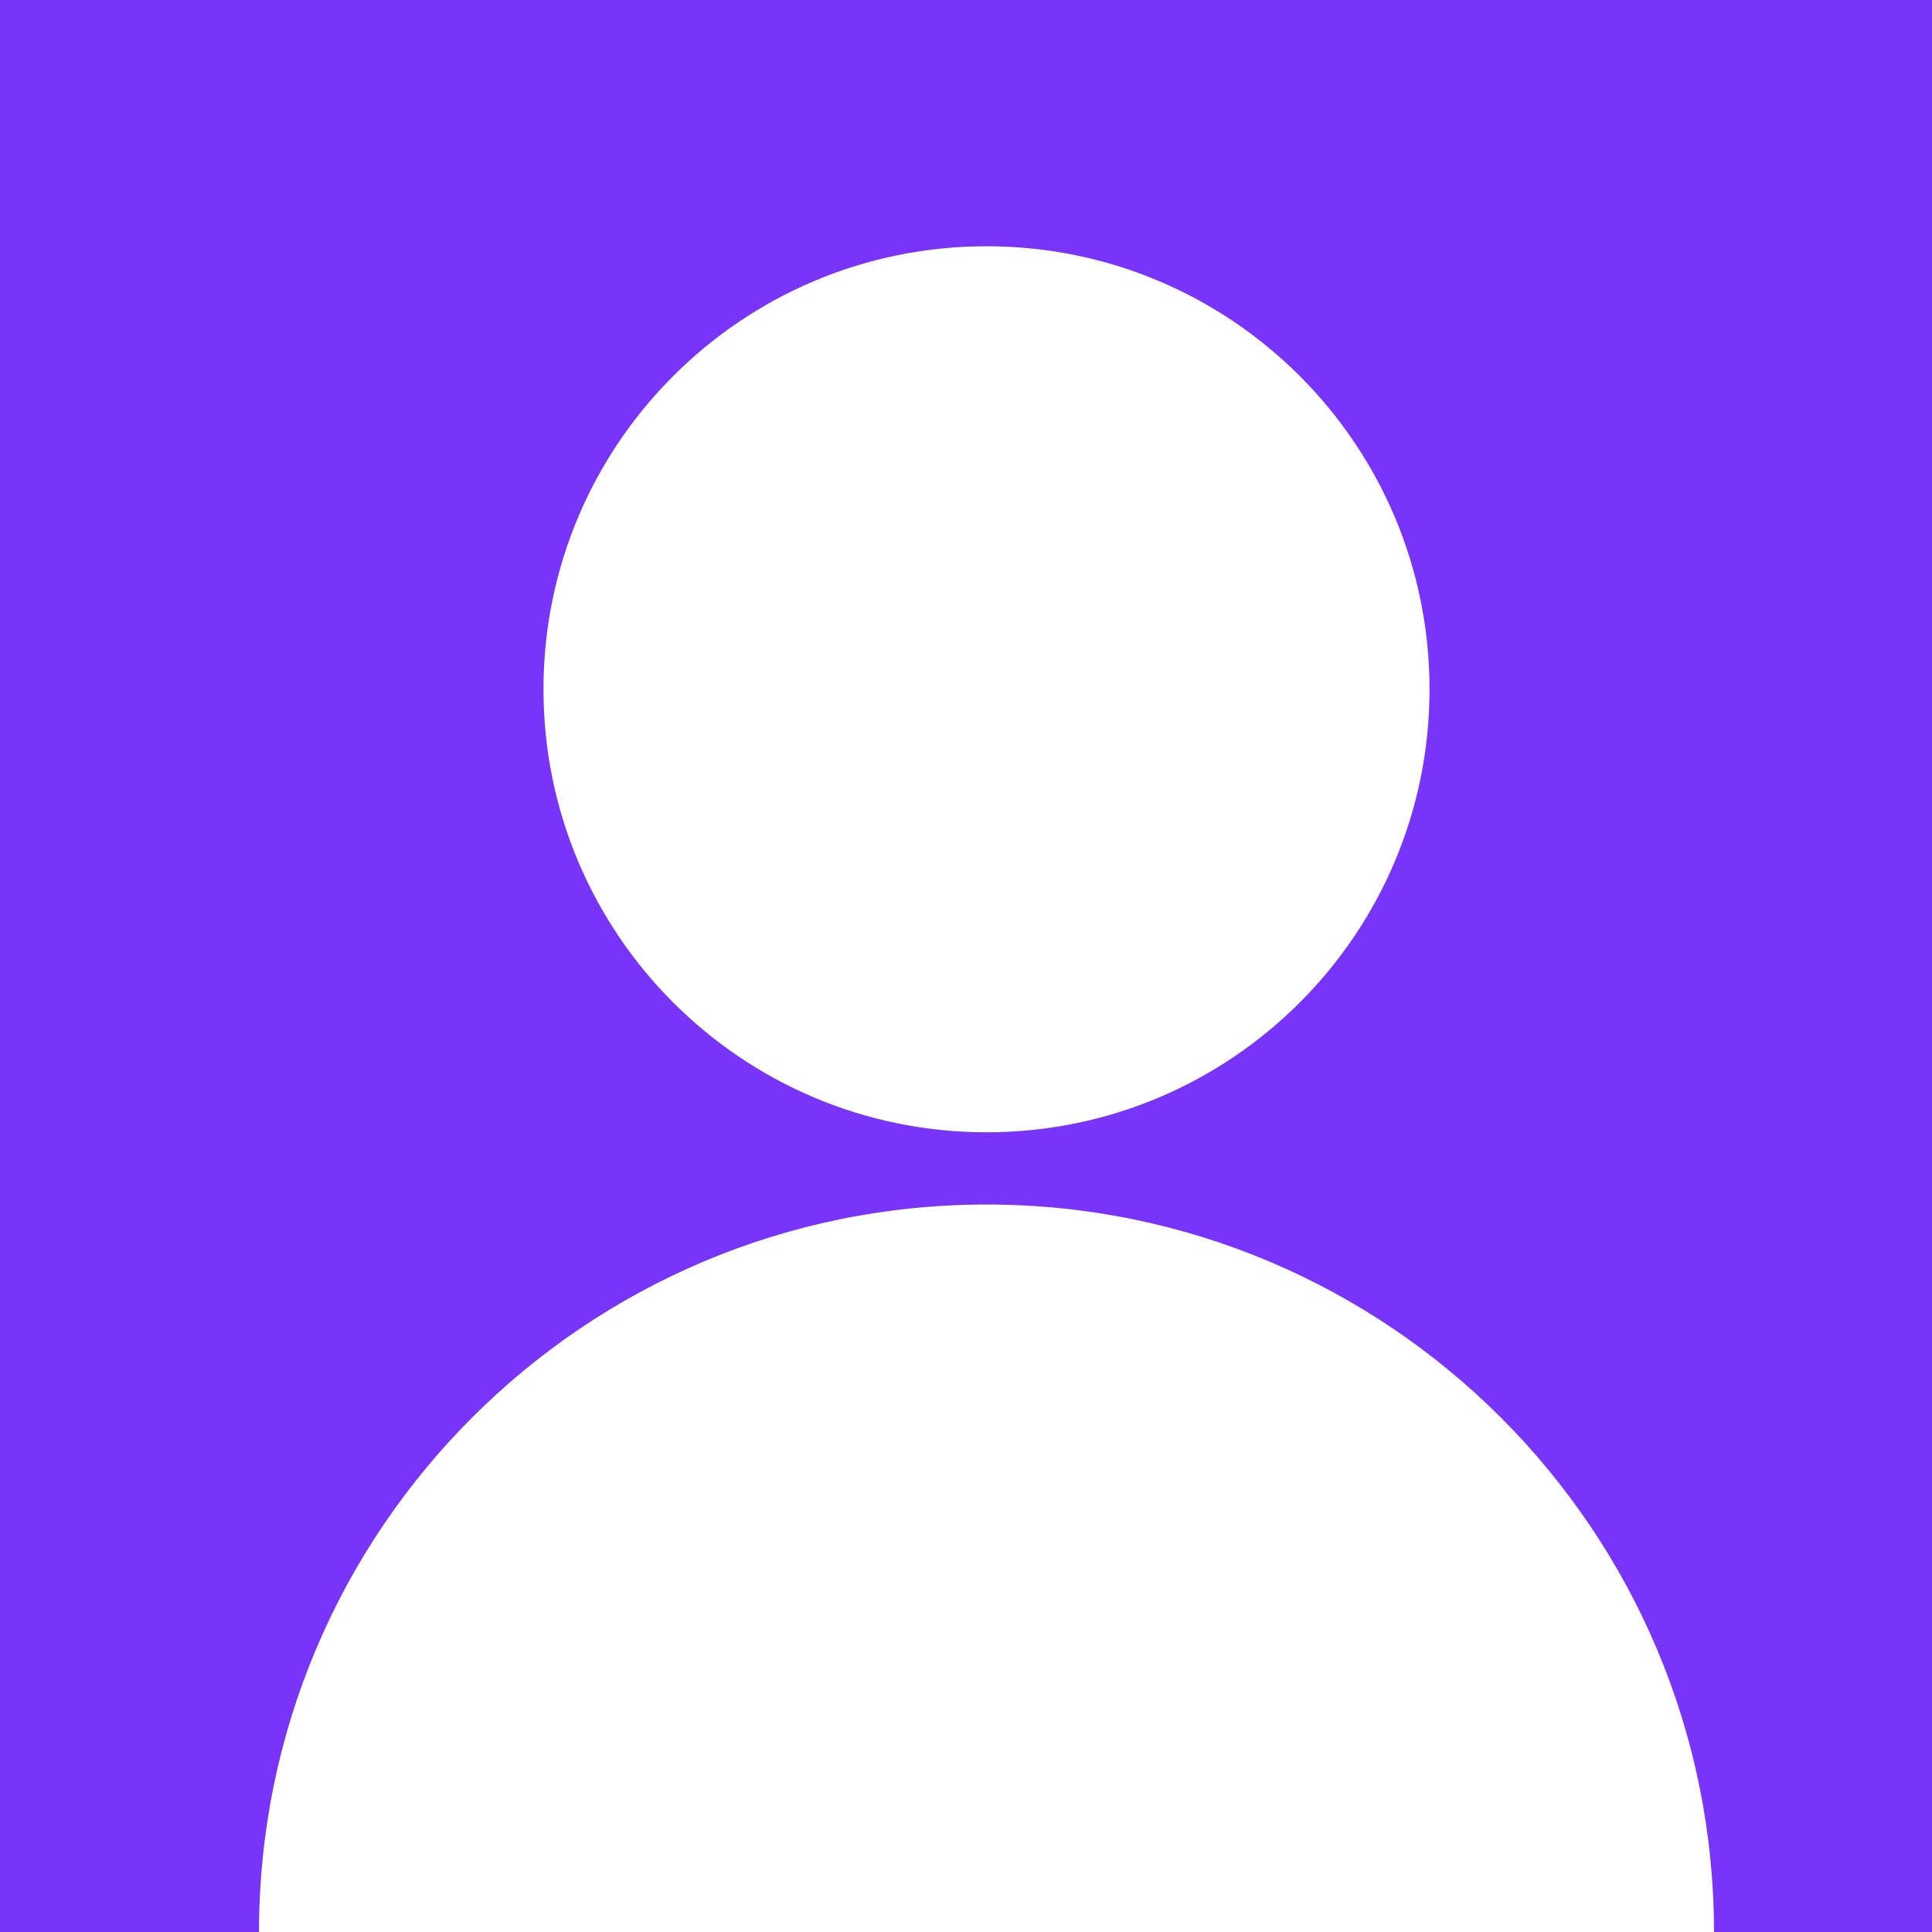
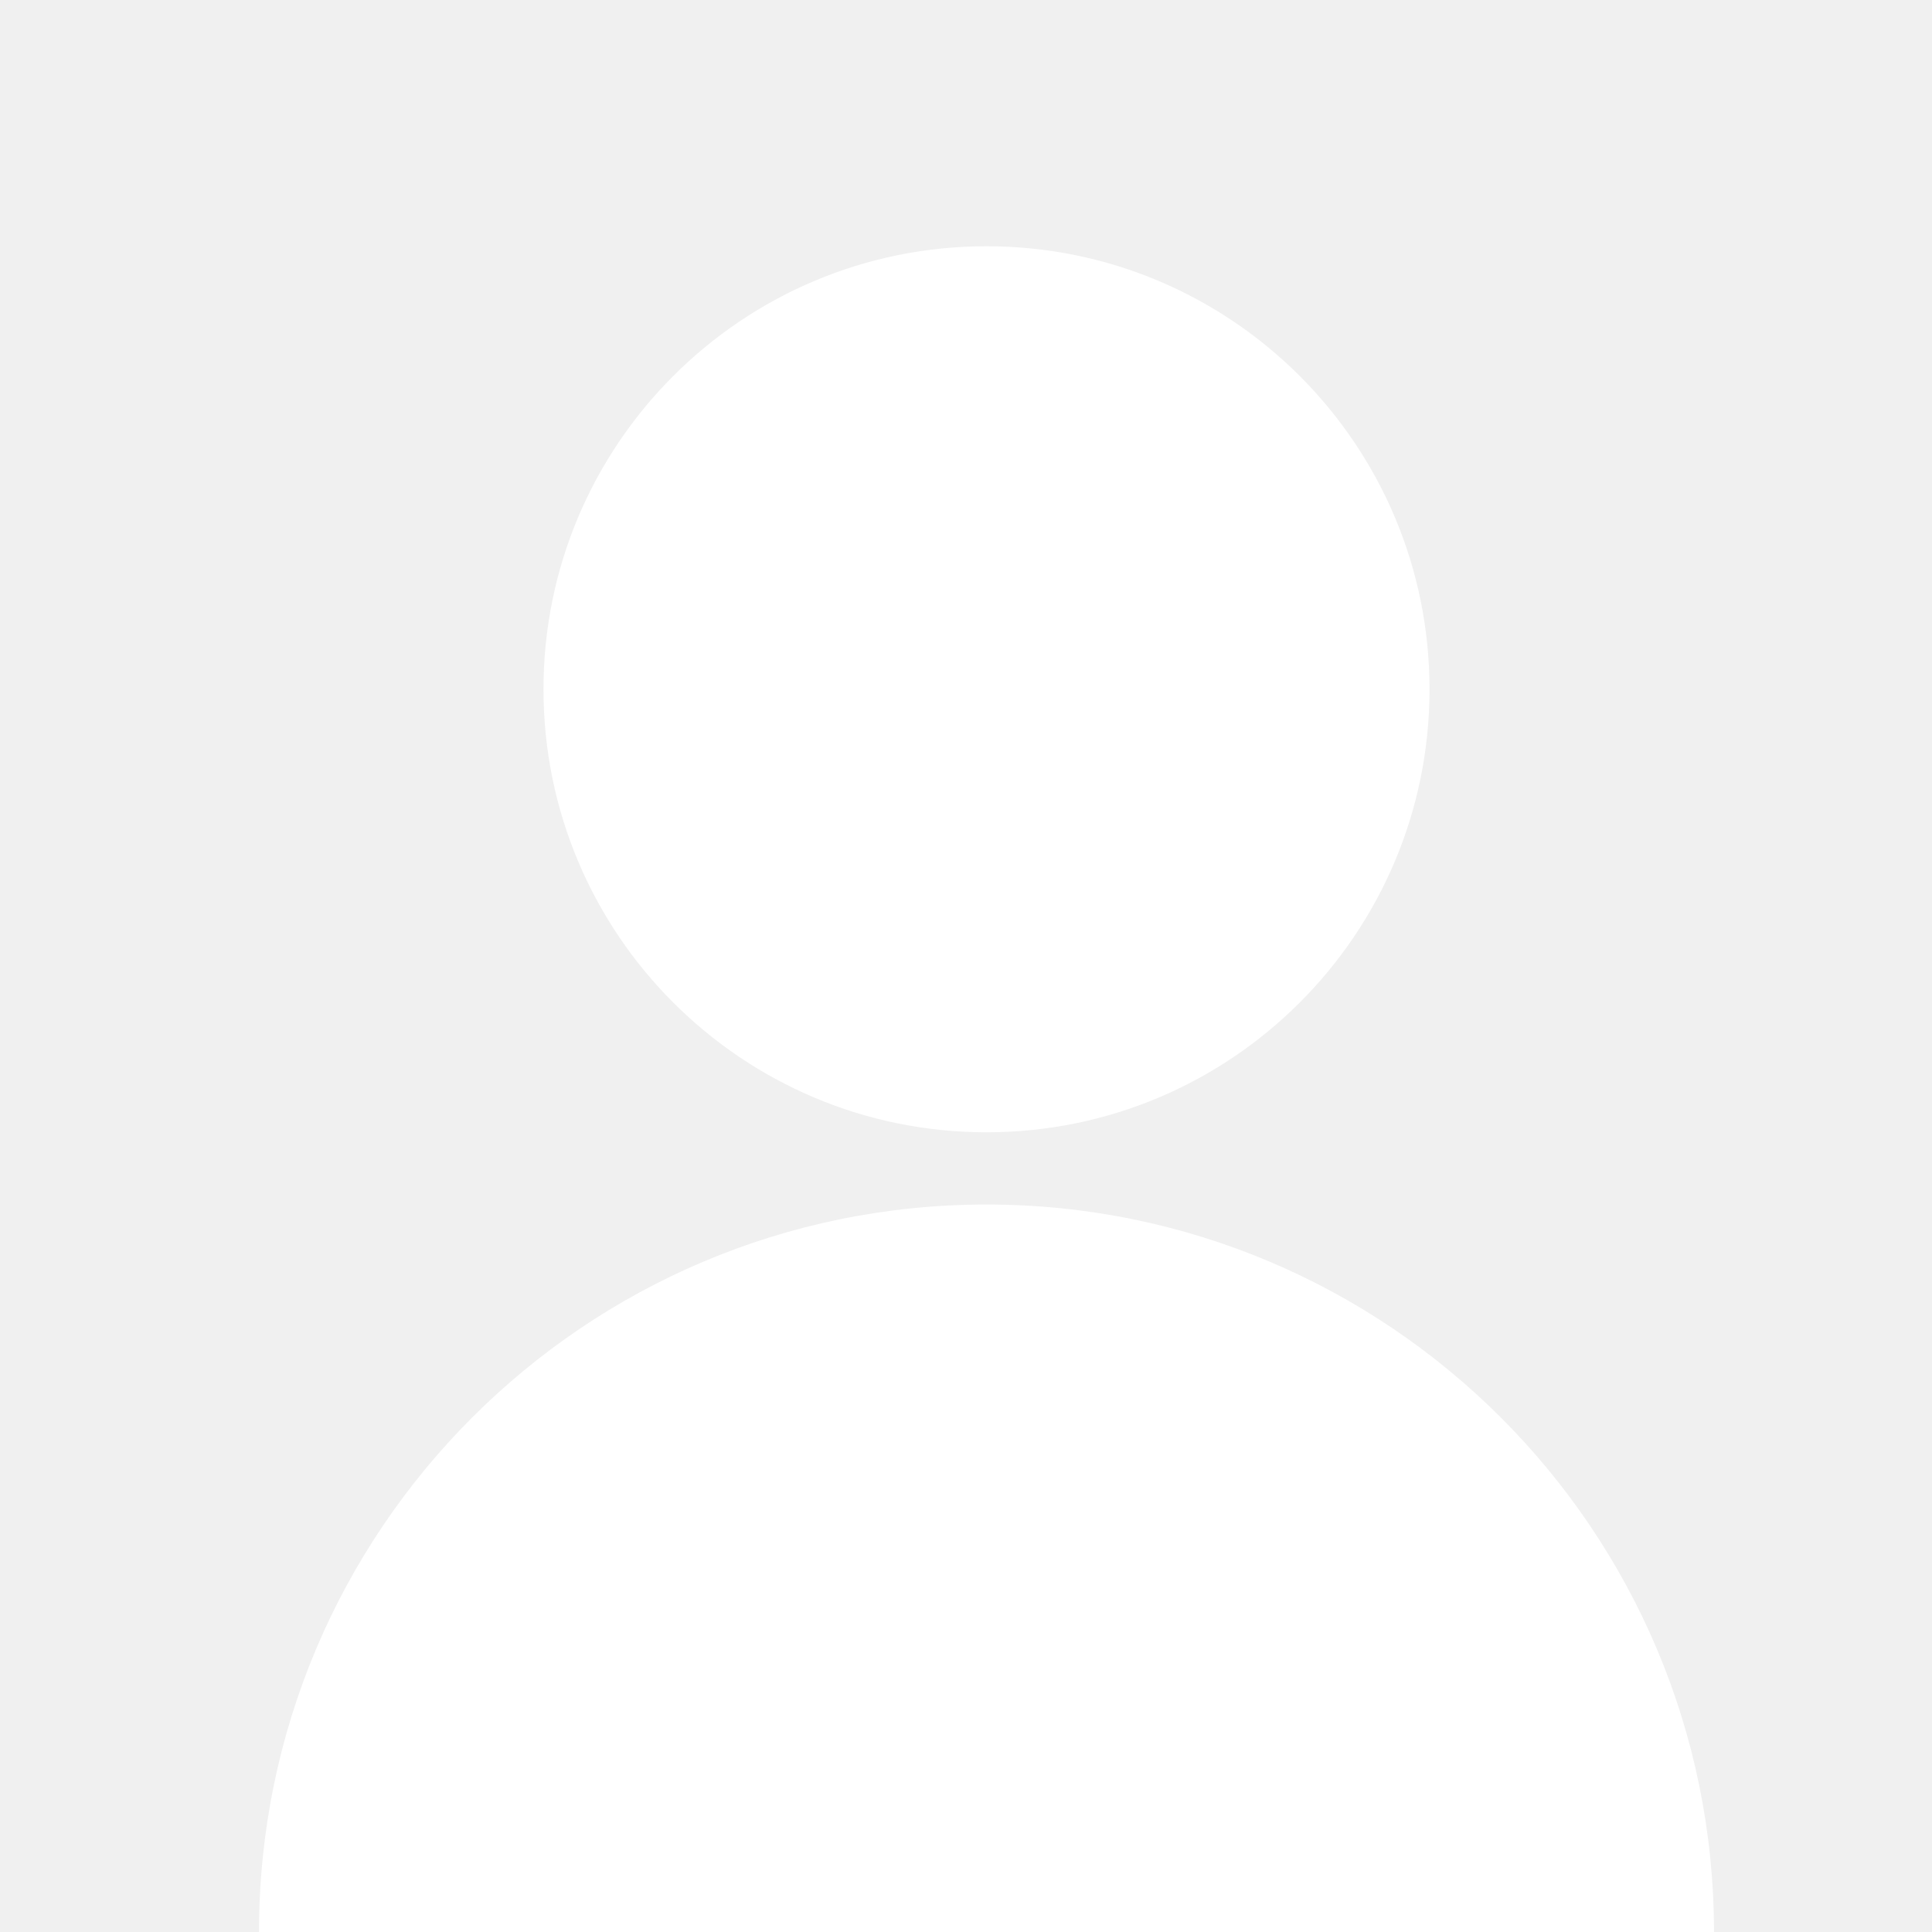
- <svg xmlns="http://www.w3.org/2000/svg" version="1.1" x="0px" y="0px" viewBox="0 0 1080 1080" style="enable-background:new 0 0 1080 1080;" xml:space="preserve">
+ <svg xmlns="http://www.w3.org/2000/svg" ersion="1.1" x="0px" y="0px" viewBox="0 0 1080 1080" style="enable-background:new 0 0 1080 1080;" xml:space="preserve">
  <style type="text/css">
- 	.st0{fill:#7934FA;}
	.st1{fill:#FFFFFF;}
</style>
-   <rect class="st0" width="1080" height="1080" />
  <circle class="st1" cx="551.46" cy="385.31" r="247.65" />
  <path class="st1" d="M958.13,1080H144.79c0-224.6,182.07-406.67,406.67-406.67S958.13,855.4,958.13,1080z" />
</svg>
